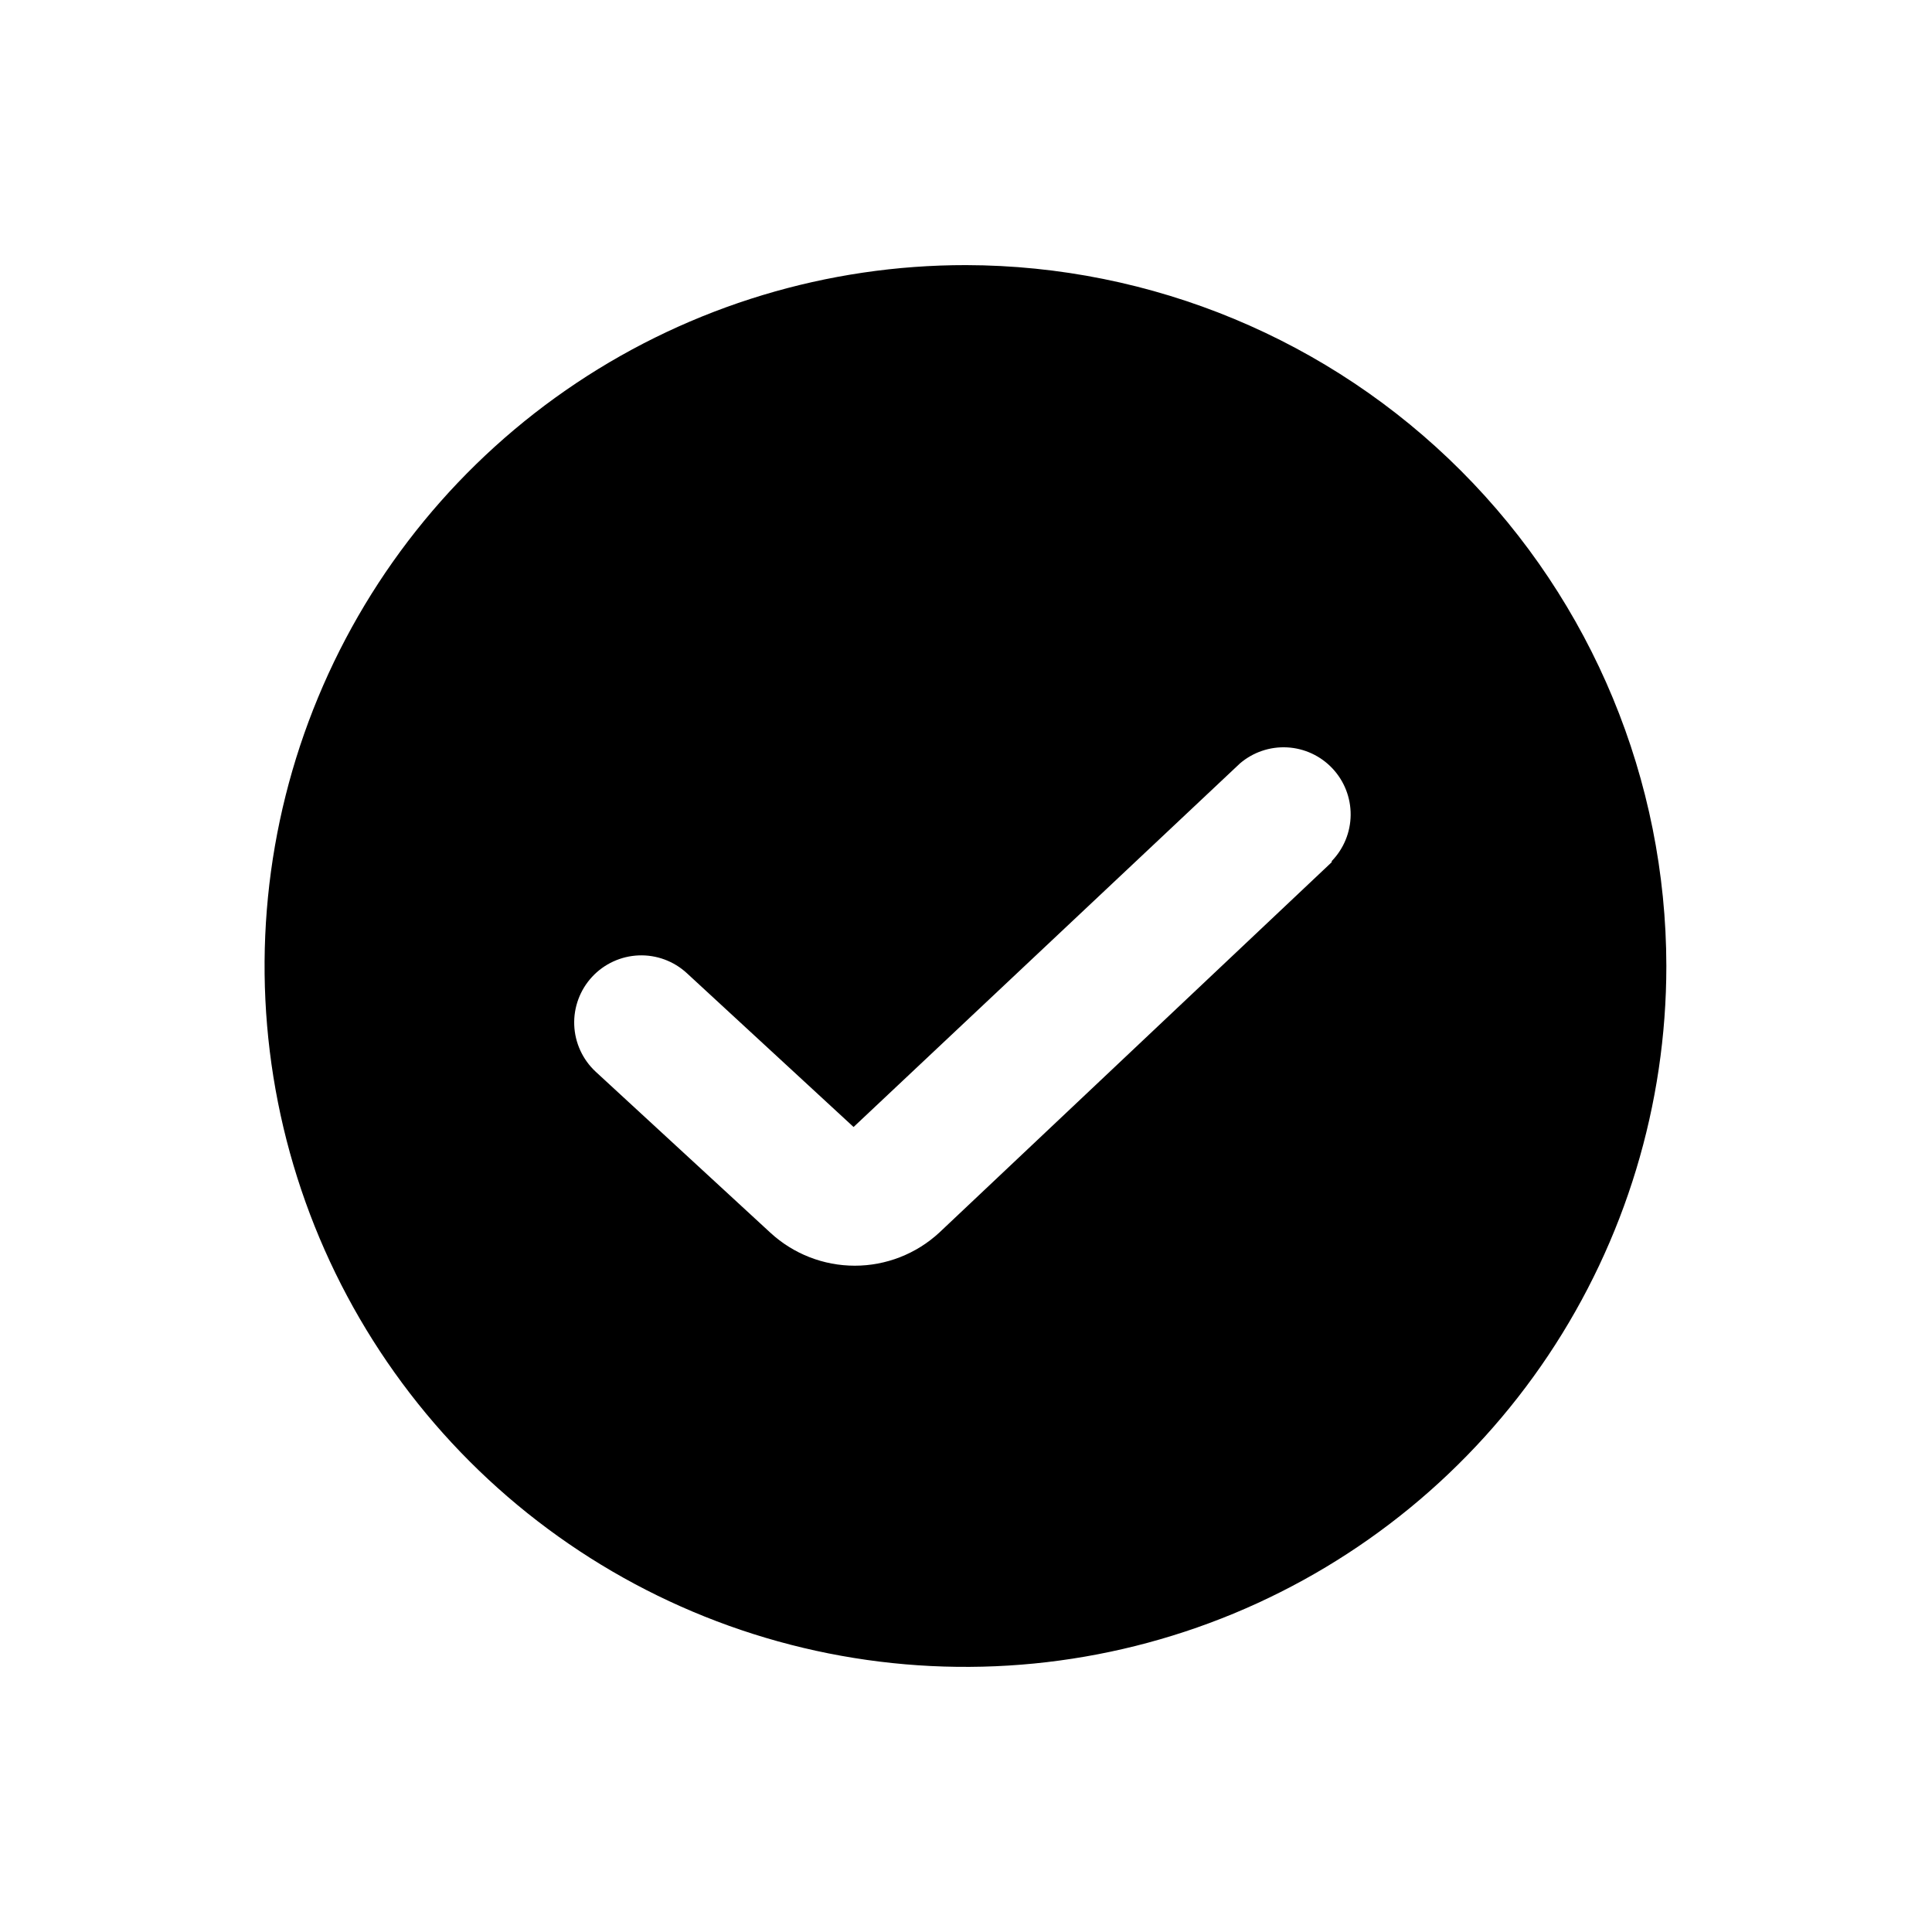
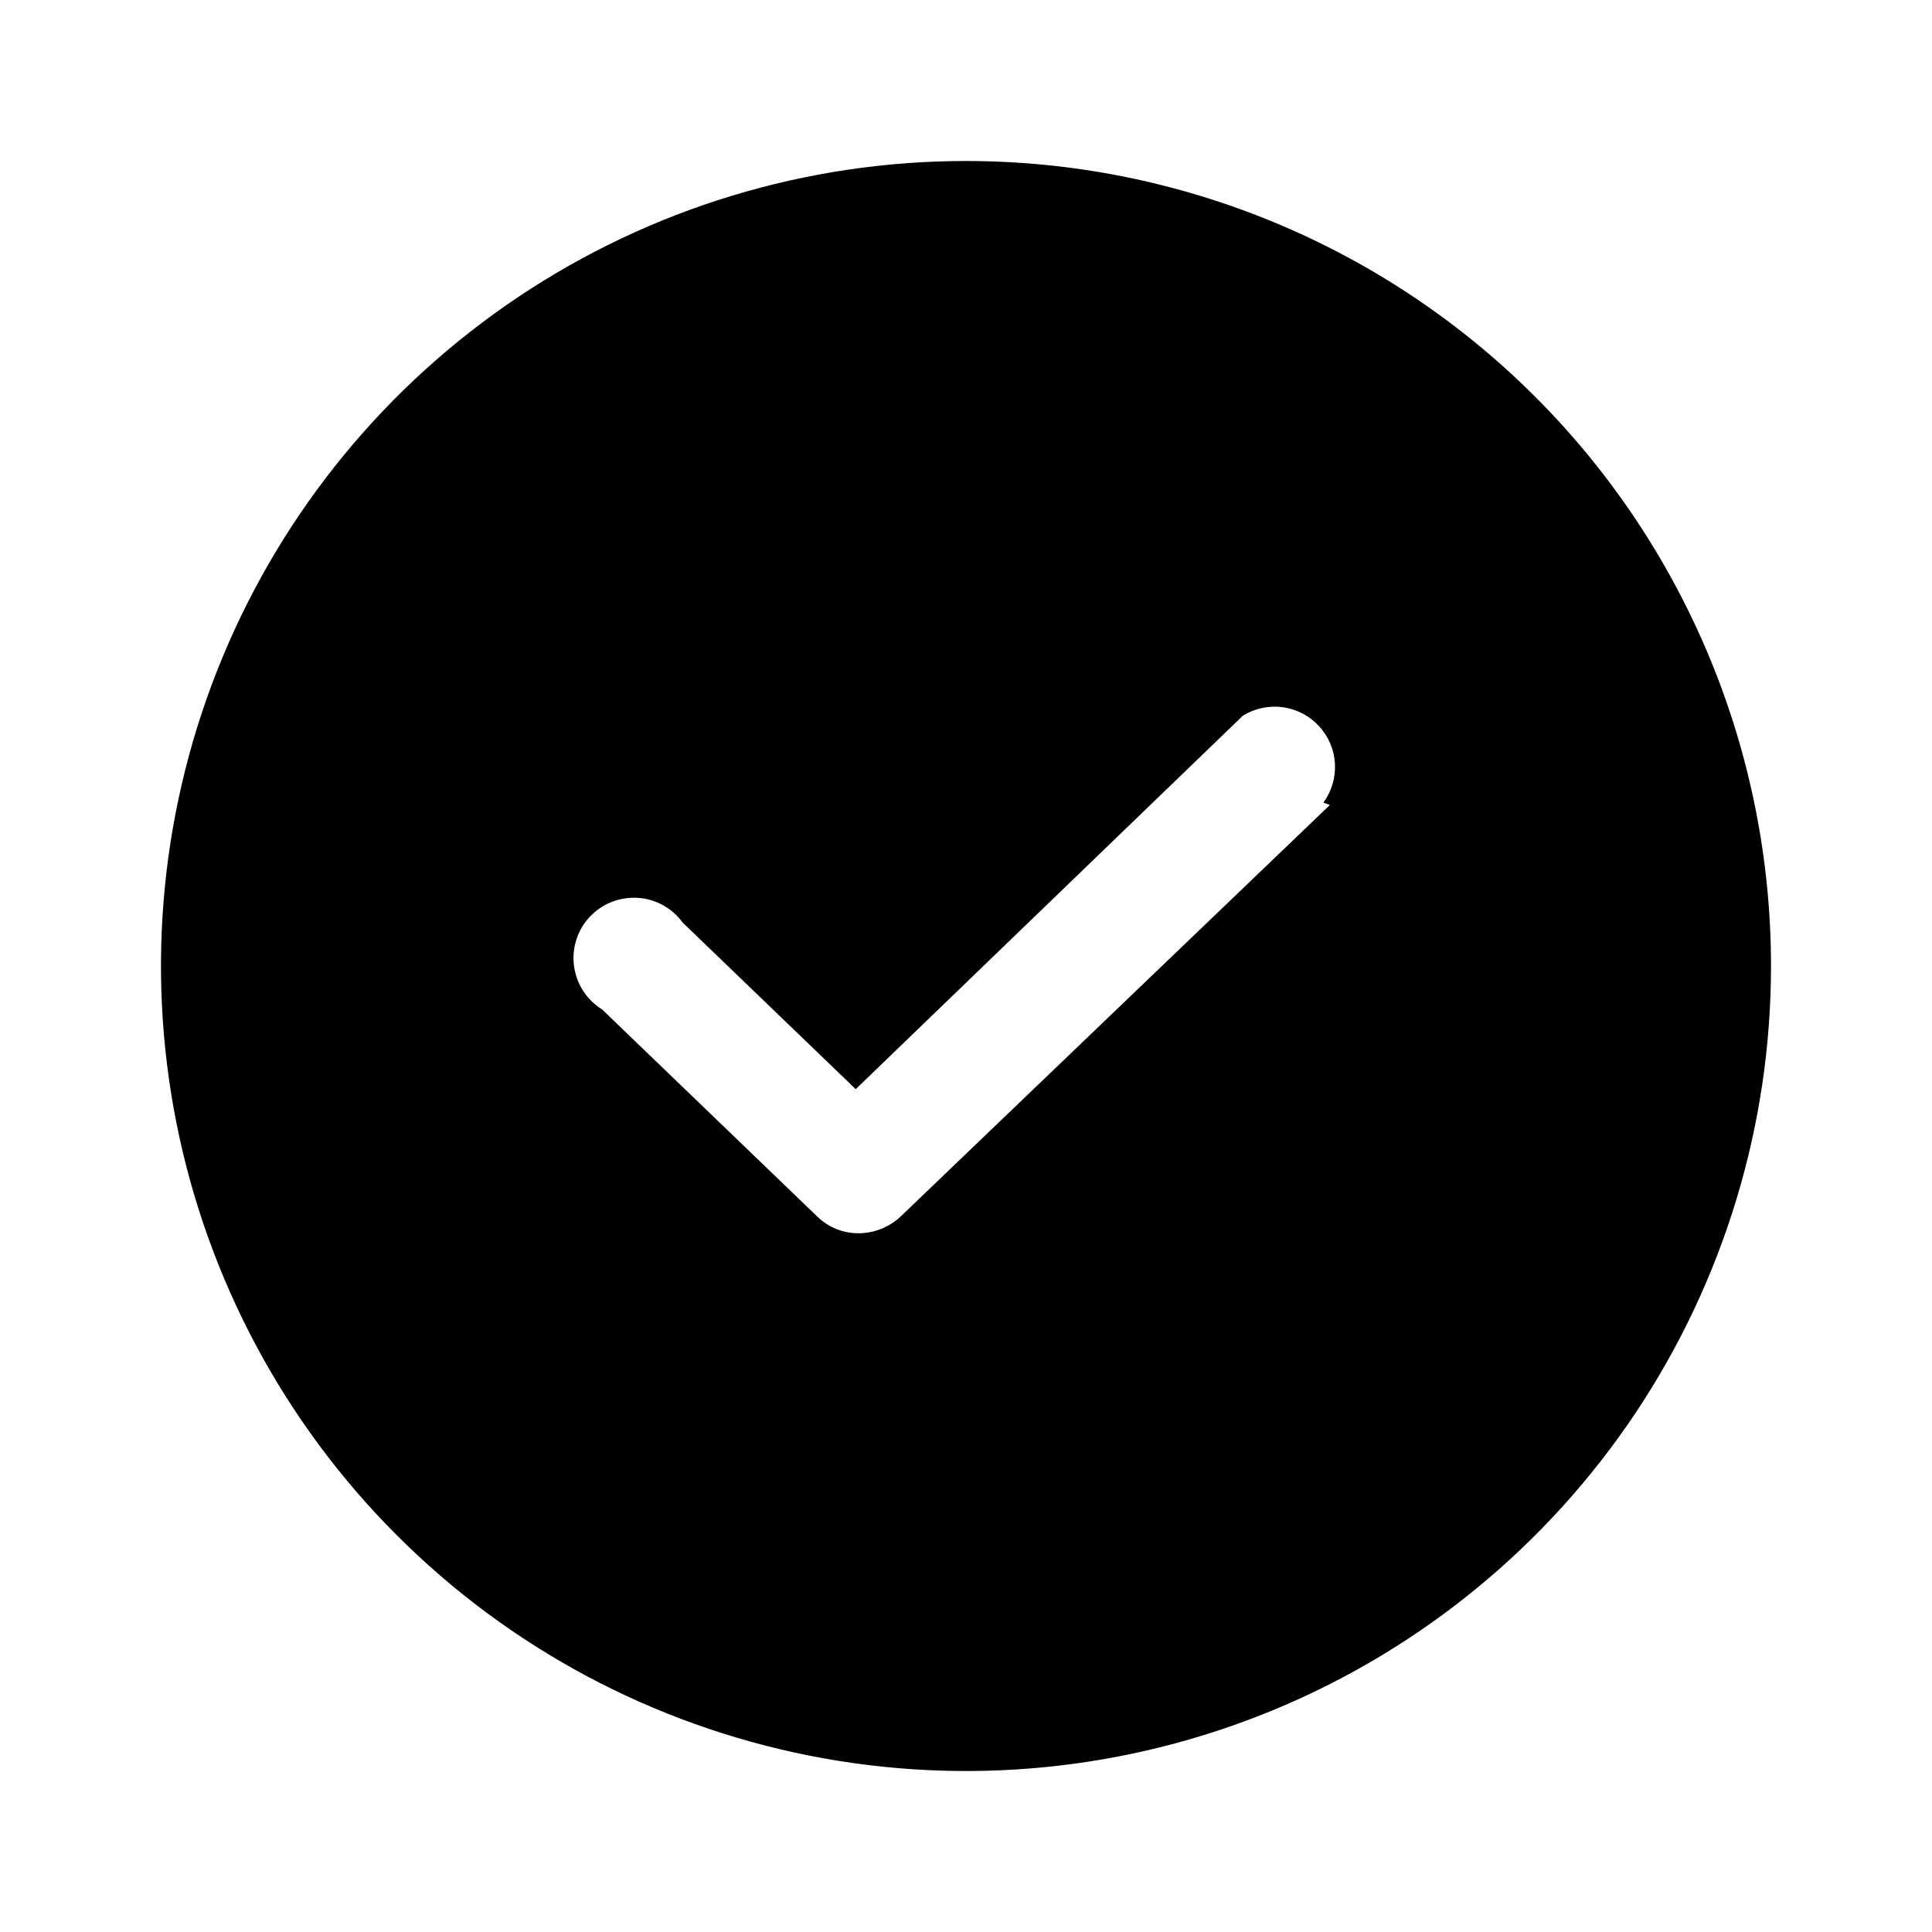
- <svg xmlns="http://www.w3.org/2000/svg" width="72" height="72" viewBox="0 0 72 72" fill="none">
-   <path d="M36 9.88C30.833 9.876 25.781 11.405 21.483 14.272C17.185 17.14 13.834 21.218 11.854 25.991C9.874 30.763 9.354 36.015 10.359 41.084C11.365 46.152 13.851 50.808 17.503 54.463C21.155 58.117 25.809 60.607 30.877 61.617C35.944 62.626 41.197 62.11 45.971 60.134C50.745 58.157 54.826 54.809 57.697 50.514C60.568 46.218 62.1 41.167 62.1 36C62.092 29.078 59.34 22.442 54.448 17.546C49.556 12.65 42.922 9.893 36 9.88ZM49.63 32.13L35 45.94C34.143 46.73 33.02 47.169 31.855 47.169C30.69 47.169 29.567 46.73 28.71 45.94L22.2 39.94C21.713 39.489 21.426 38.863 21.4 38.2C21.375 37.538 21.614 36.892 22.065 36.405C22.516 35.918 23.142 35.631 23.805 35.605C24.468 35.58 25.113 35.819 25.6 36.27L31.81 42L46.21 28.45C46.699 28.032 47.329 27.818 47.971 27.853C48.613 27.888 49.217 28.169 49.657 28.638C50.097 29.106 50.34 29.726 50.335 30.369C50.33 31.012 50.078 31.628 49.63 32.09V32.13Z" fill="black" />
+ <svg xmlns="http://www.w3.org/2000/svg" width="24" height="24" viewBox="0 0 24 24" fill="none">
+   <path d="M12 2C10.022 2 8.089 2.586 6.444 3.685C4.8 4.784 3.518 6.346 2.761 8.173C2.004 10 1.806 12.011 2.192 13.951C2.578 15.891 3.53 17.672 4.929 19.071C6.327 20.47 8.109 21.422 10.049 21.808C11.989 22.194 14 21.996 15.827 21.239C17.654 20.482 19.216 19.2 20.315 17.556C21.413 15.911 22 13.978 22 12C22 9.348 20.946 6.804 19.071 4.929C17.196 3.054 14.652 2 12 2V2ZM16.52 10L11.19 15.11C11.049 15.243 10.864 15.318 10.67 15.32C10.574 15.321 10.478 15.303 10.389 15.267C10.3 15.231 10.219 15.178 10.15 15.11L7.48 12.54C7.386 12.482 7.306 12.403 7.245 12.311C7.185 12.218 7.146 12.113 7.131 12.003C7.116 11.893 7.125 11.782 7.159 11.676C7.192 11.57 7.248 11.473 7.324 11.392C7.399 11.311 7.491 11.247 7.594 11.206C7.697 11.165 7.807 11.147 7.918 11.153C8.028 11.159 8.136 11.19 8.233 11.243C8.331 11.297 8.415 11.37 8.48 11.46L10.63 13.53L15.44 8.89C15.588 8.799 15.763 8.762 15.935 8.785C16.107 8.809 16.266 8.891 16.384 9.019C16.502 9.146 16.573 9.311 16.583 9.484C16.593 9.658 16.542 9.83 16.44 9.97L16.52 10Z" fill="black" />
</svg>
